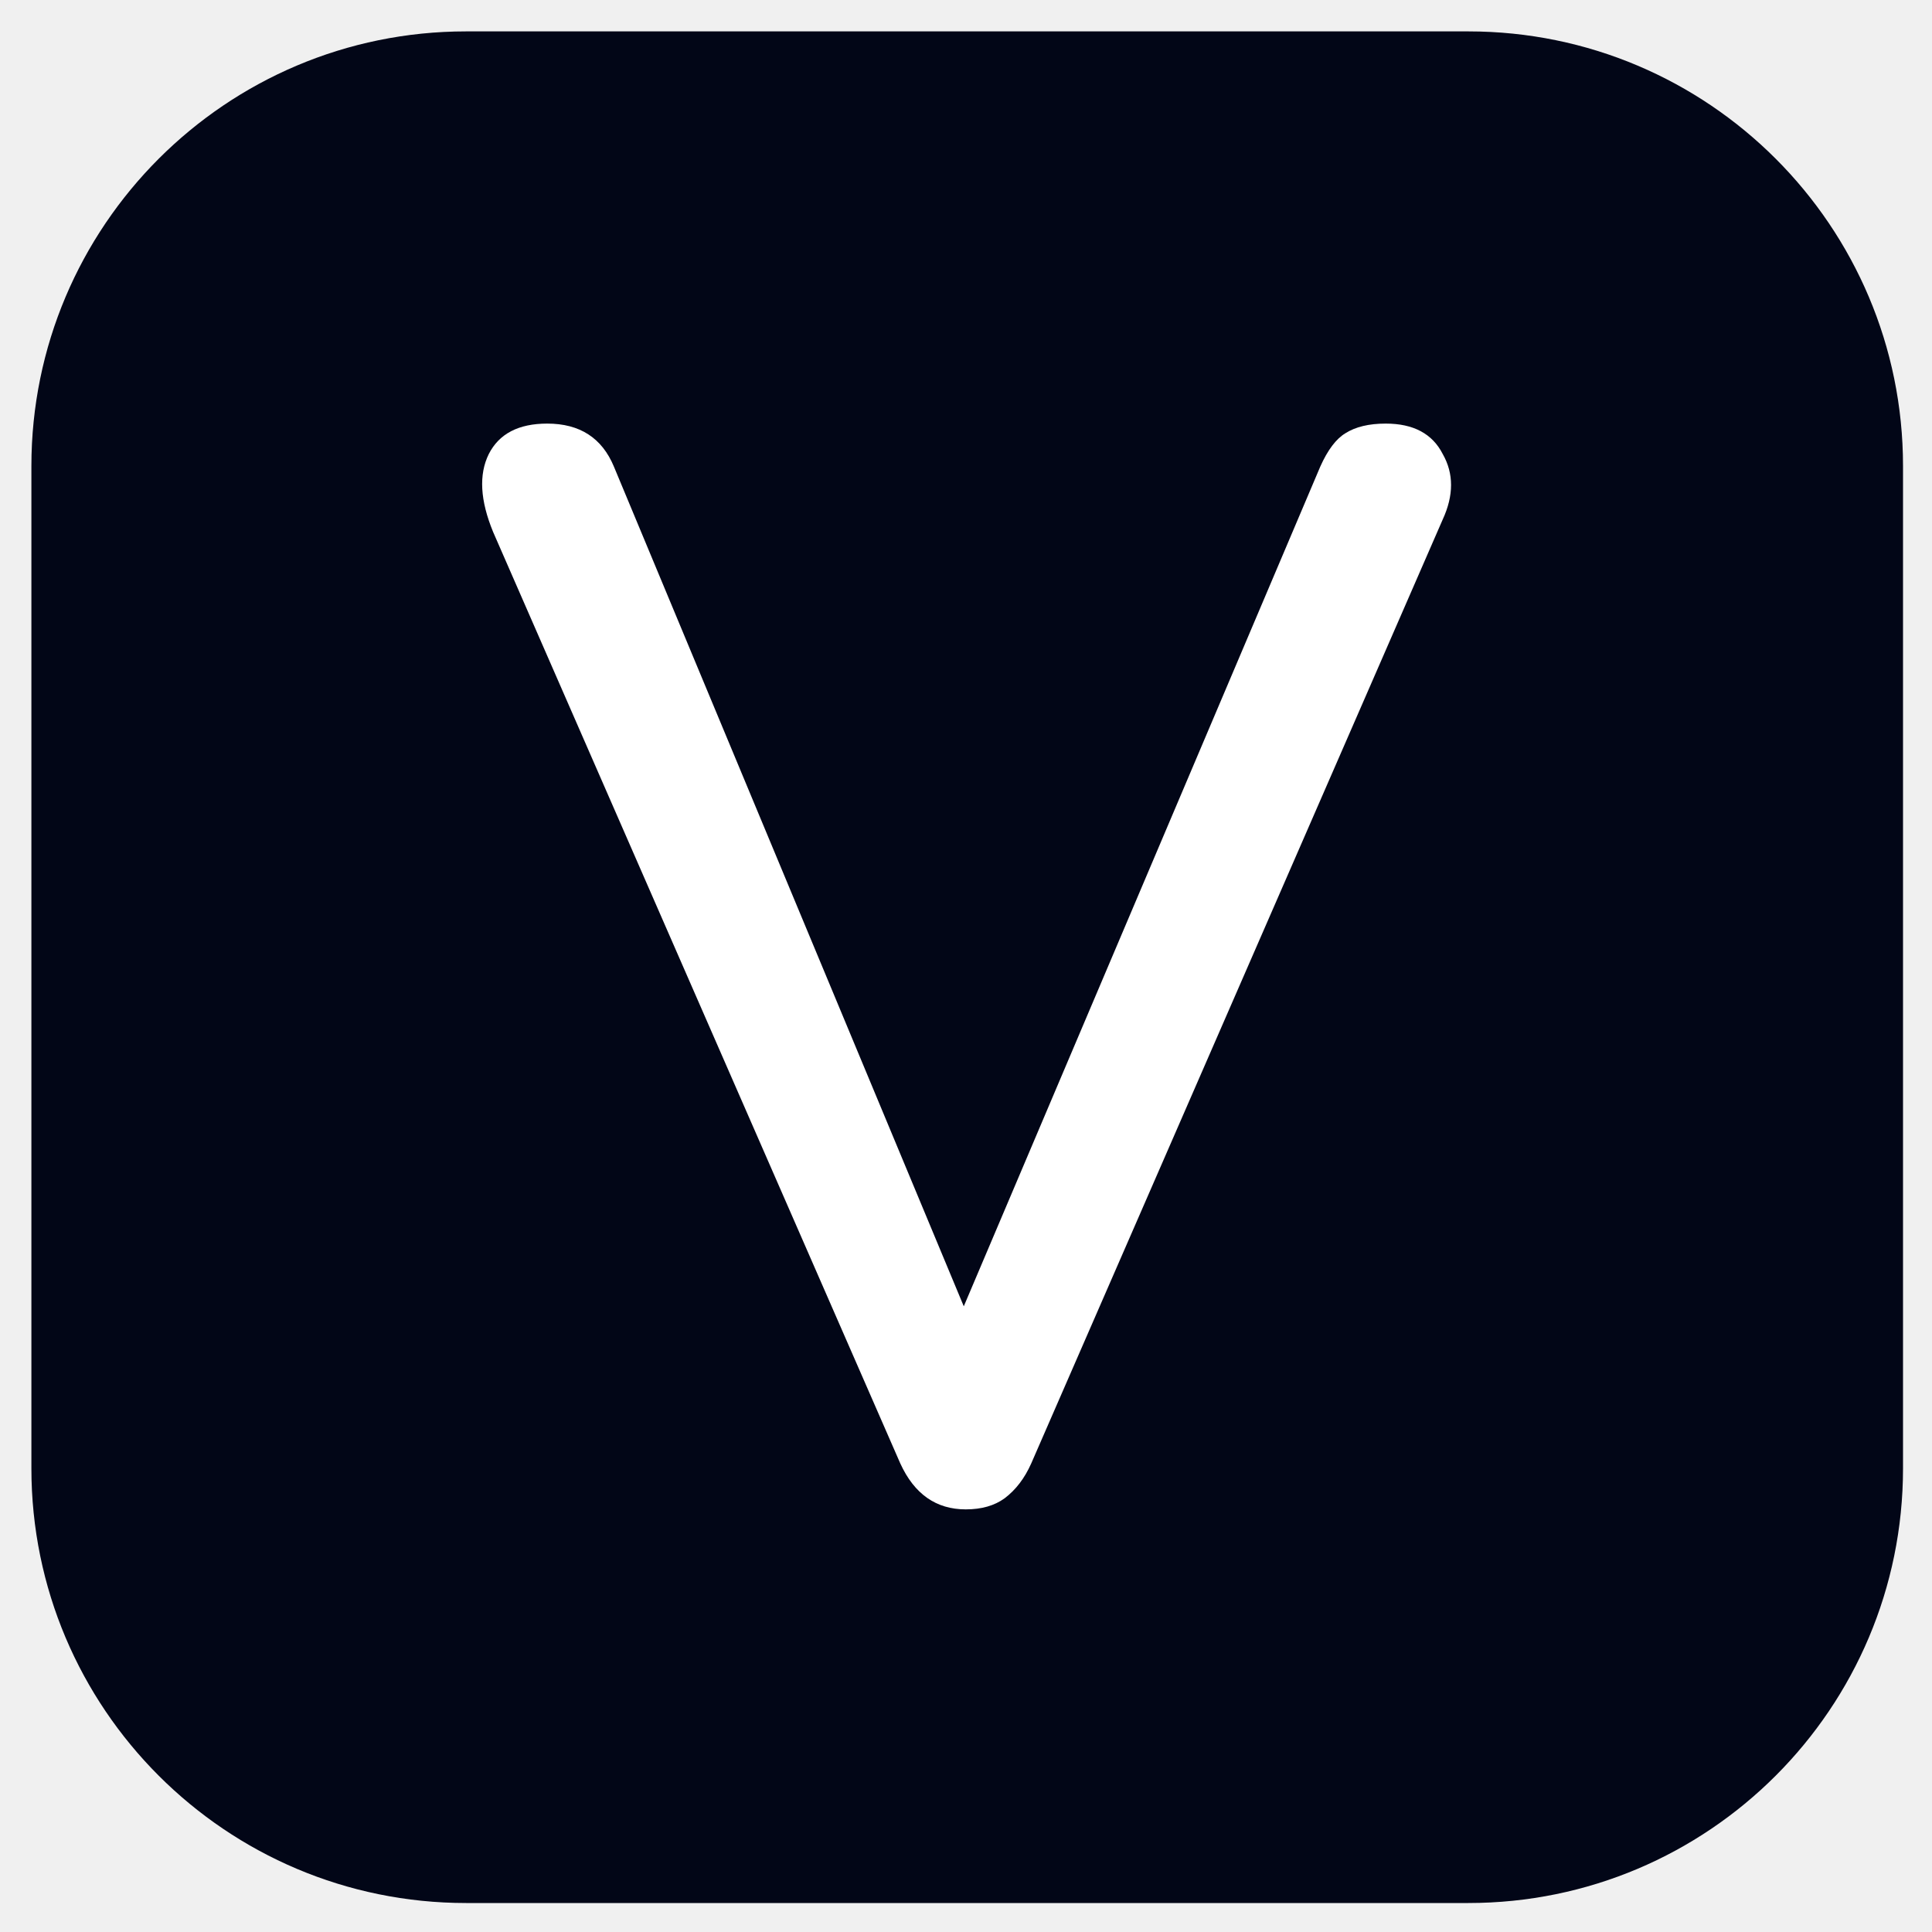
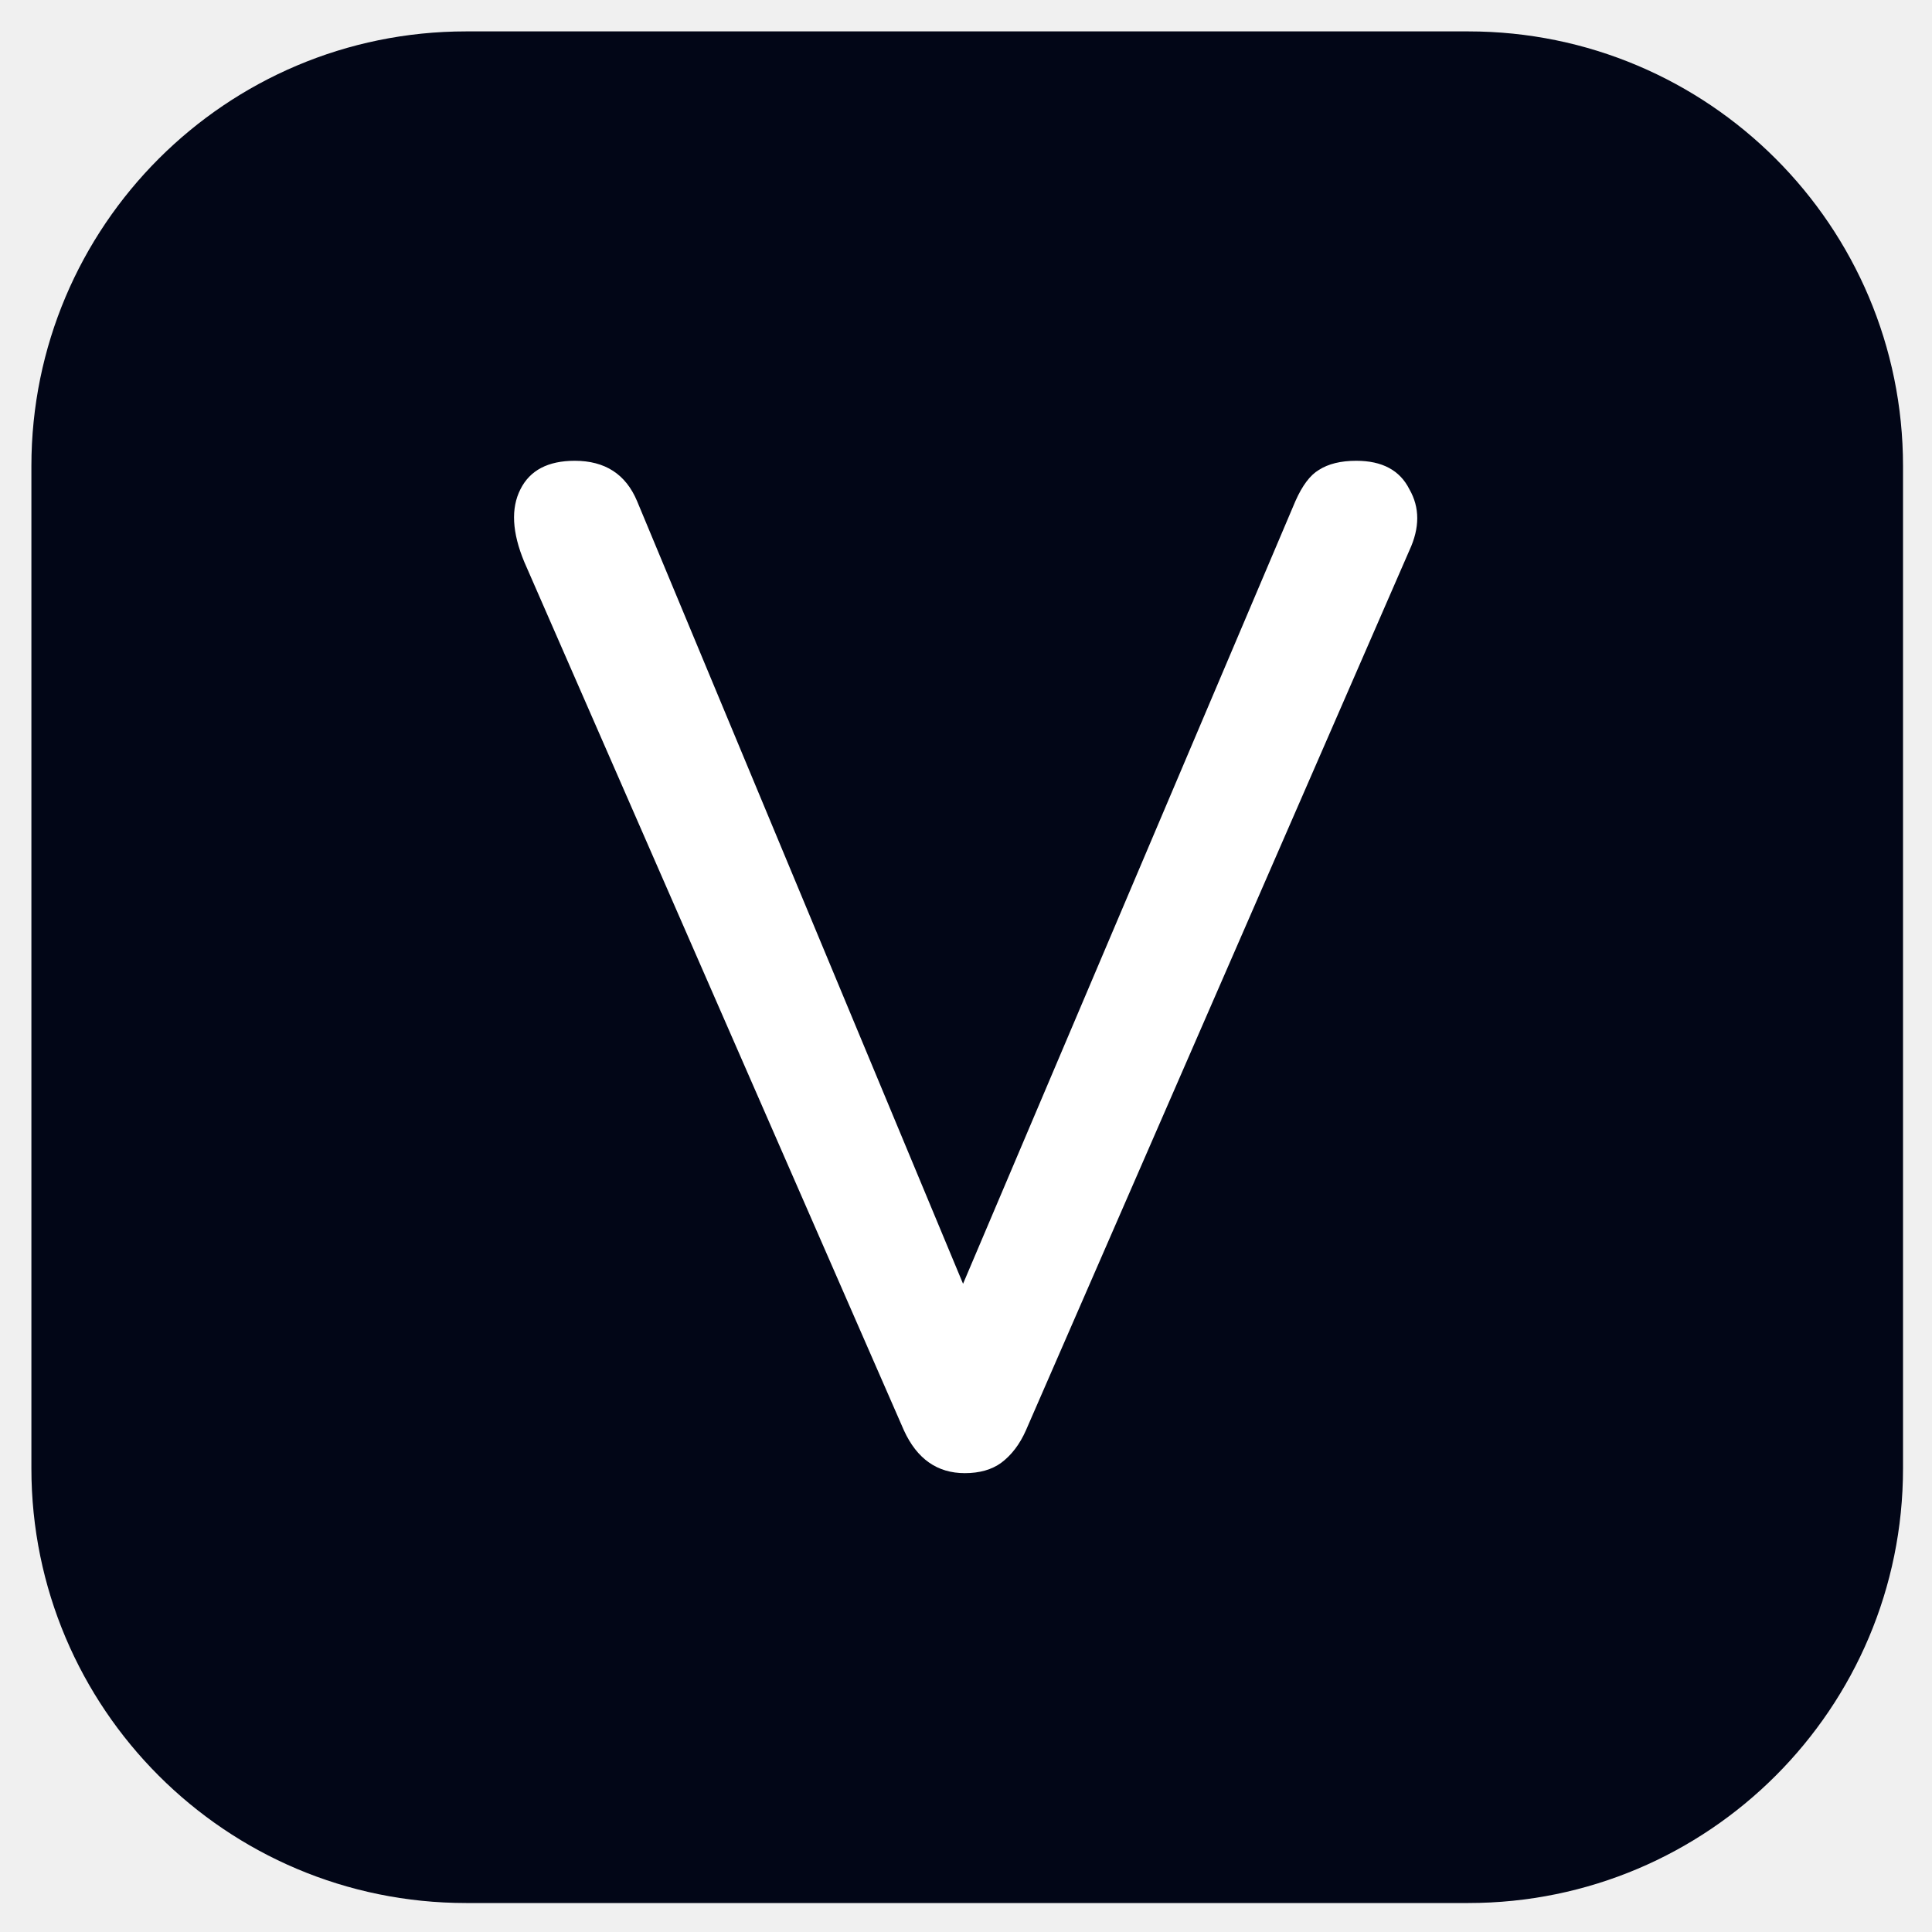
- <svg xmlns="http://www.w3.org/2000/svg" version="1.2" viewBox="0 0 800 800" width="700" height="700">
+ <svg xmlns="http://www.w3.org/2000/svg" version="1.2" viewBox="0 0 800 800" width="800" height="800">
  <style>
		.s0 { fill: #020617 } 
		.s1 { fill: #ffffff } 
	</style>
  <path id="Shape 1 copy" class="s0" d="m13 193c0-99.4 80.6-180 180-180h415c99.4 0 180 80.6 180 180v415c0 99.4-80.6 180-180 180h-415c-99.4 0-180-80.6-180-180z" />
-   <path id="V" class="s1" aria-label="V" d="m399.9 625q-18.4 0-27.1-19l-168.6-385.7q-8.1-19.6-1.8-32.3 6.4-12.6 24.2-12.6 20.2 0 27.6 17.8l148 355.2h-6.3l150.8-355.2q4.6-10.3 10.4-13.8 6.3-4 16.7-4 17.2 0 23.6 12.6 6.9 12.1 0 27.1l-170.4 390.9q-4.1 9.2-11 14.4-6.3 4.6-16.1 4.6z" />
+   <path id="V" class="s1" aria-label="V" d="m399.5 610q-17.1 0-25.2-17.7l-157.2-359.6q-7.6-18.3-1.6-30.1 5.9-11.8 22.5-11.8 18.8 0 25.8 16.7l137.9 331.1h-5.9l140.6-331.1q4.3-9.7 9.7-12.9 5.9-3.8 15.5-3.8 16.1 0 22 11.8 6.5 11.3 0 25.3l-158.8 364.4q-3.8 8.6-10.2 13.4-5.9 4.3-15.1 4.3z" />
</svg>
